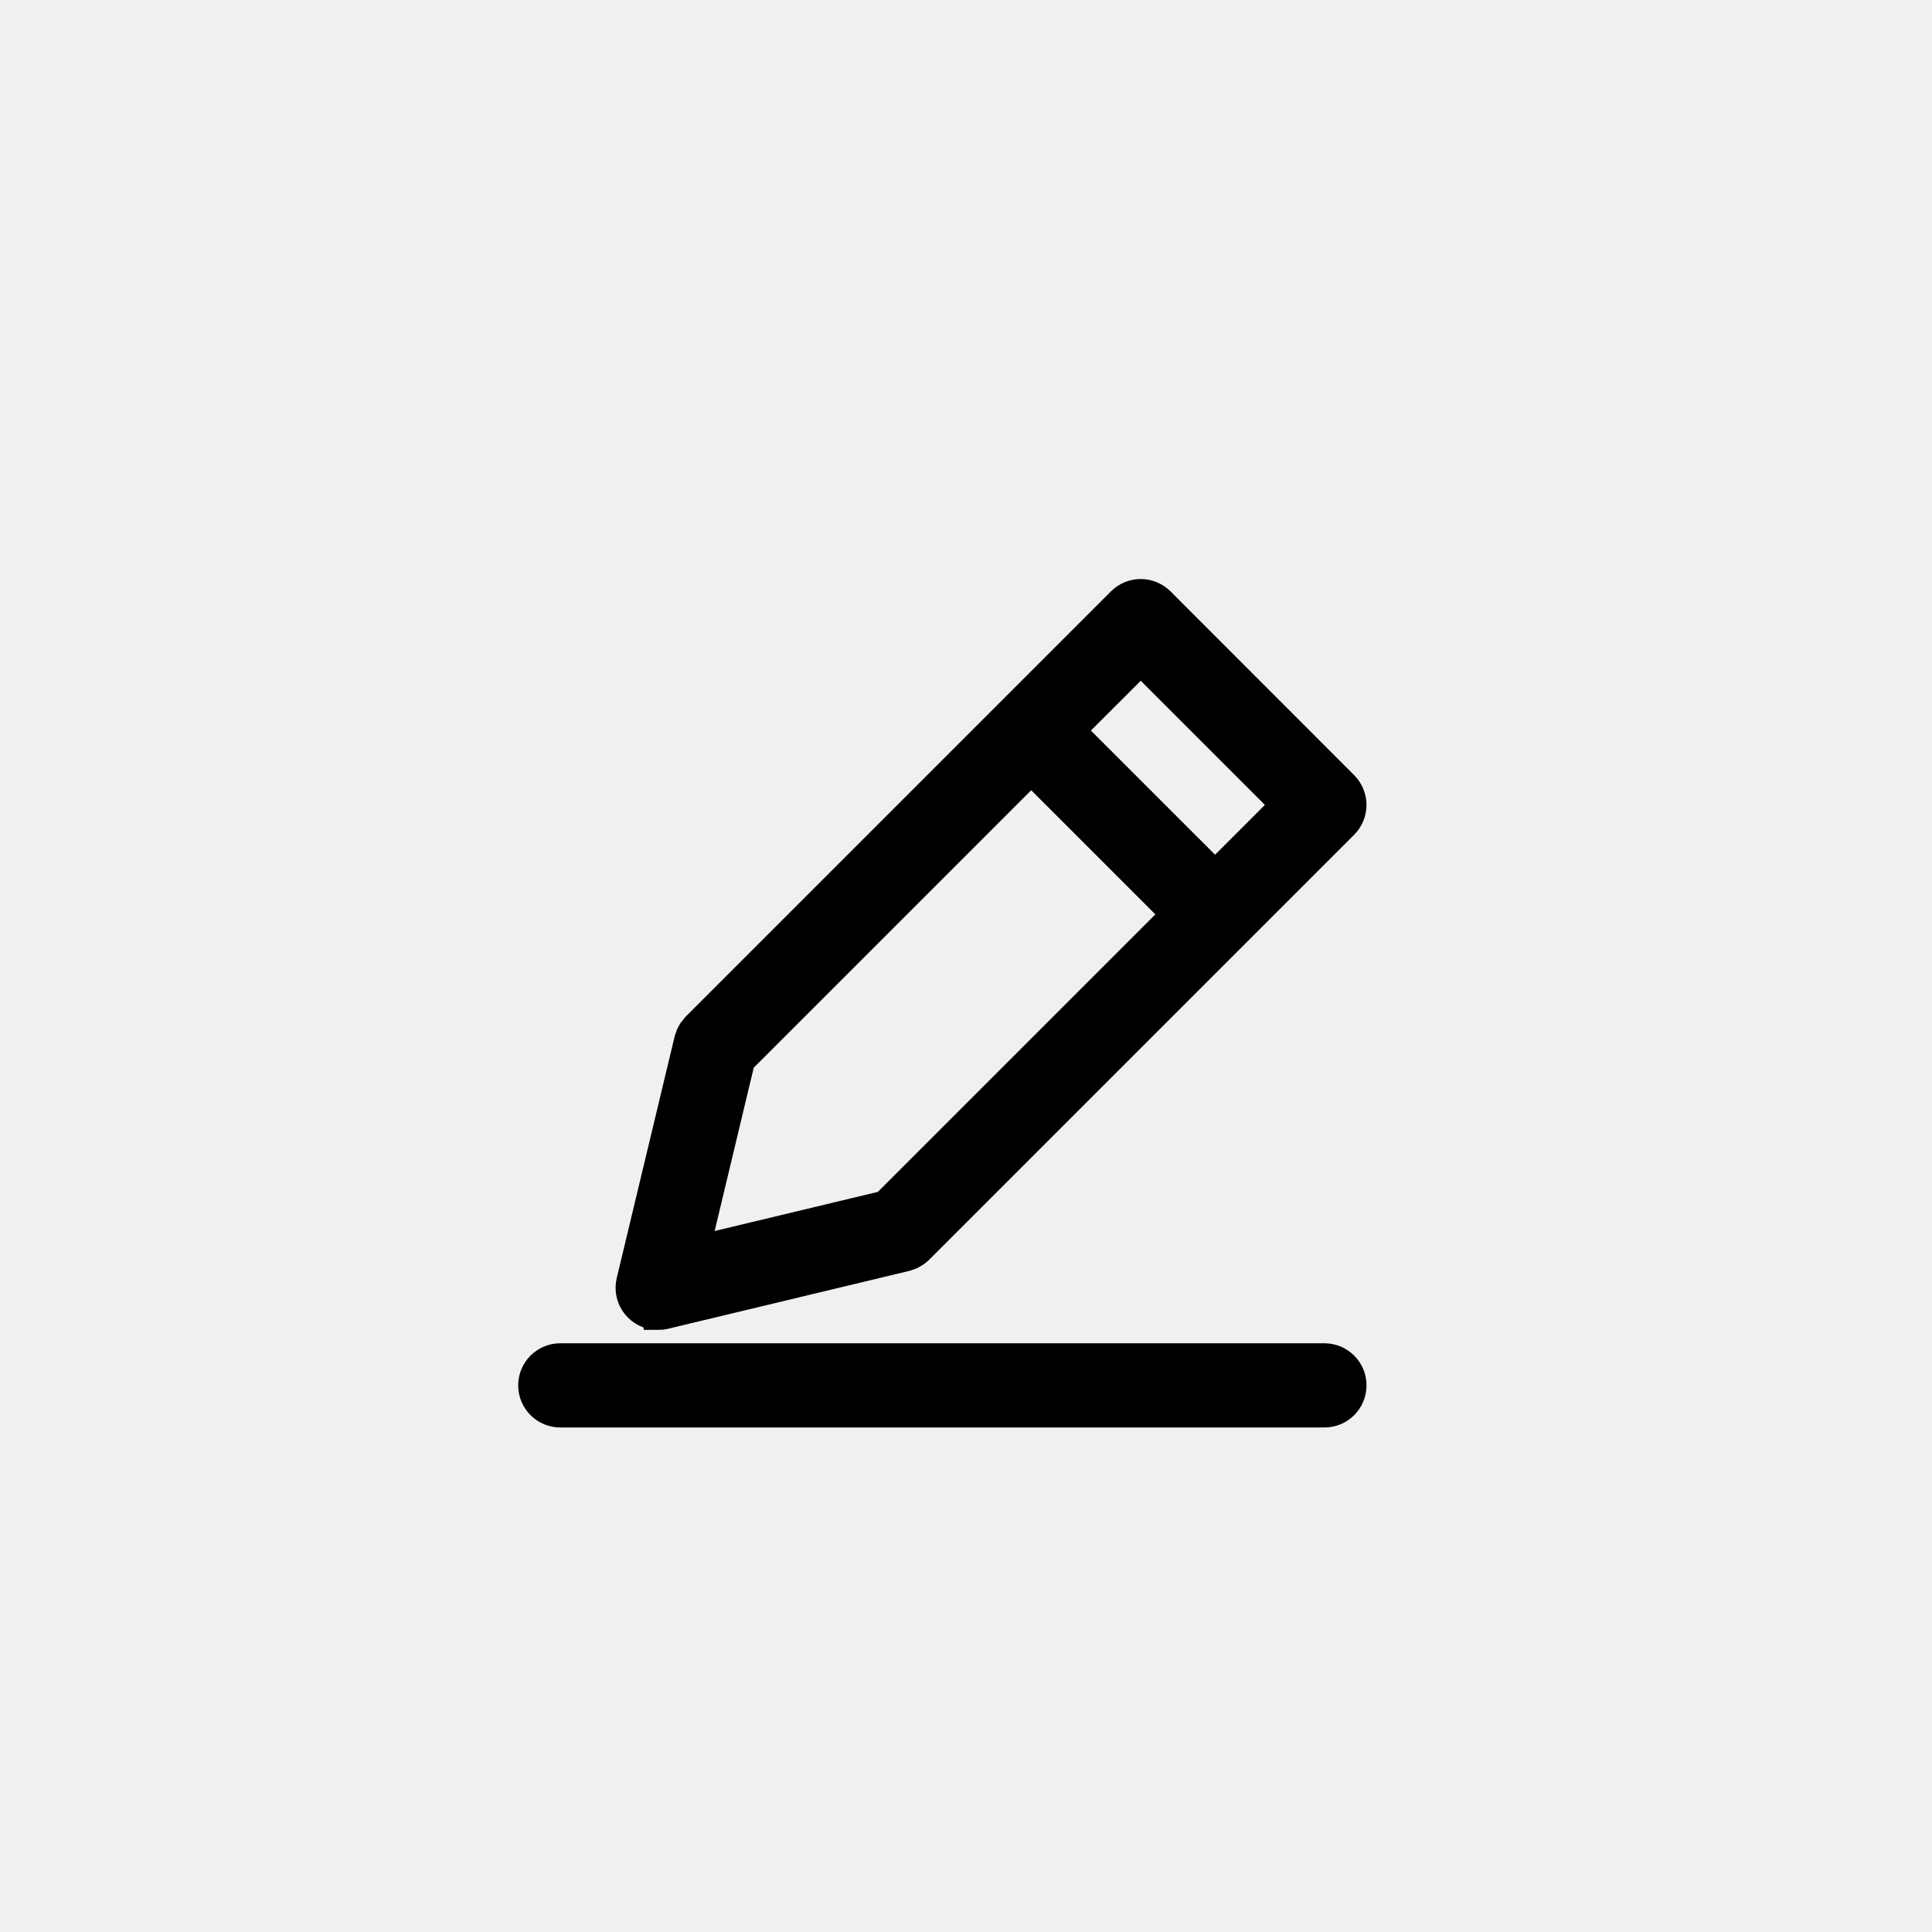
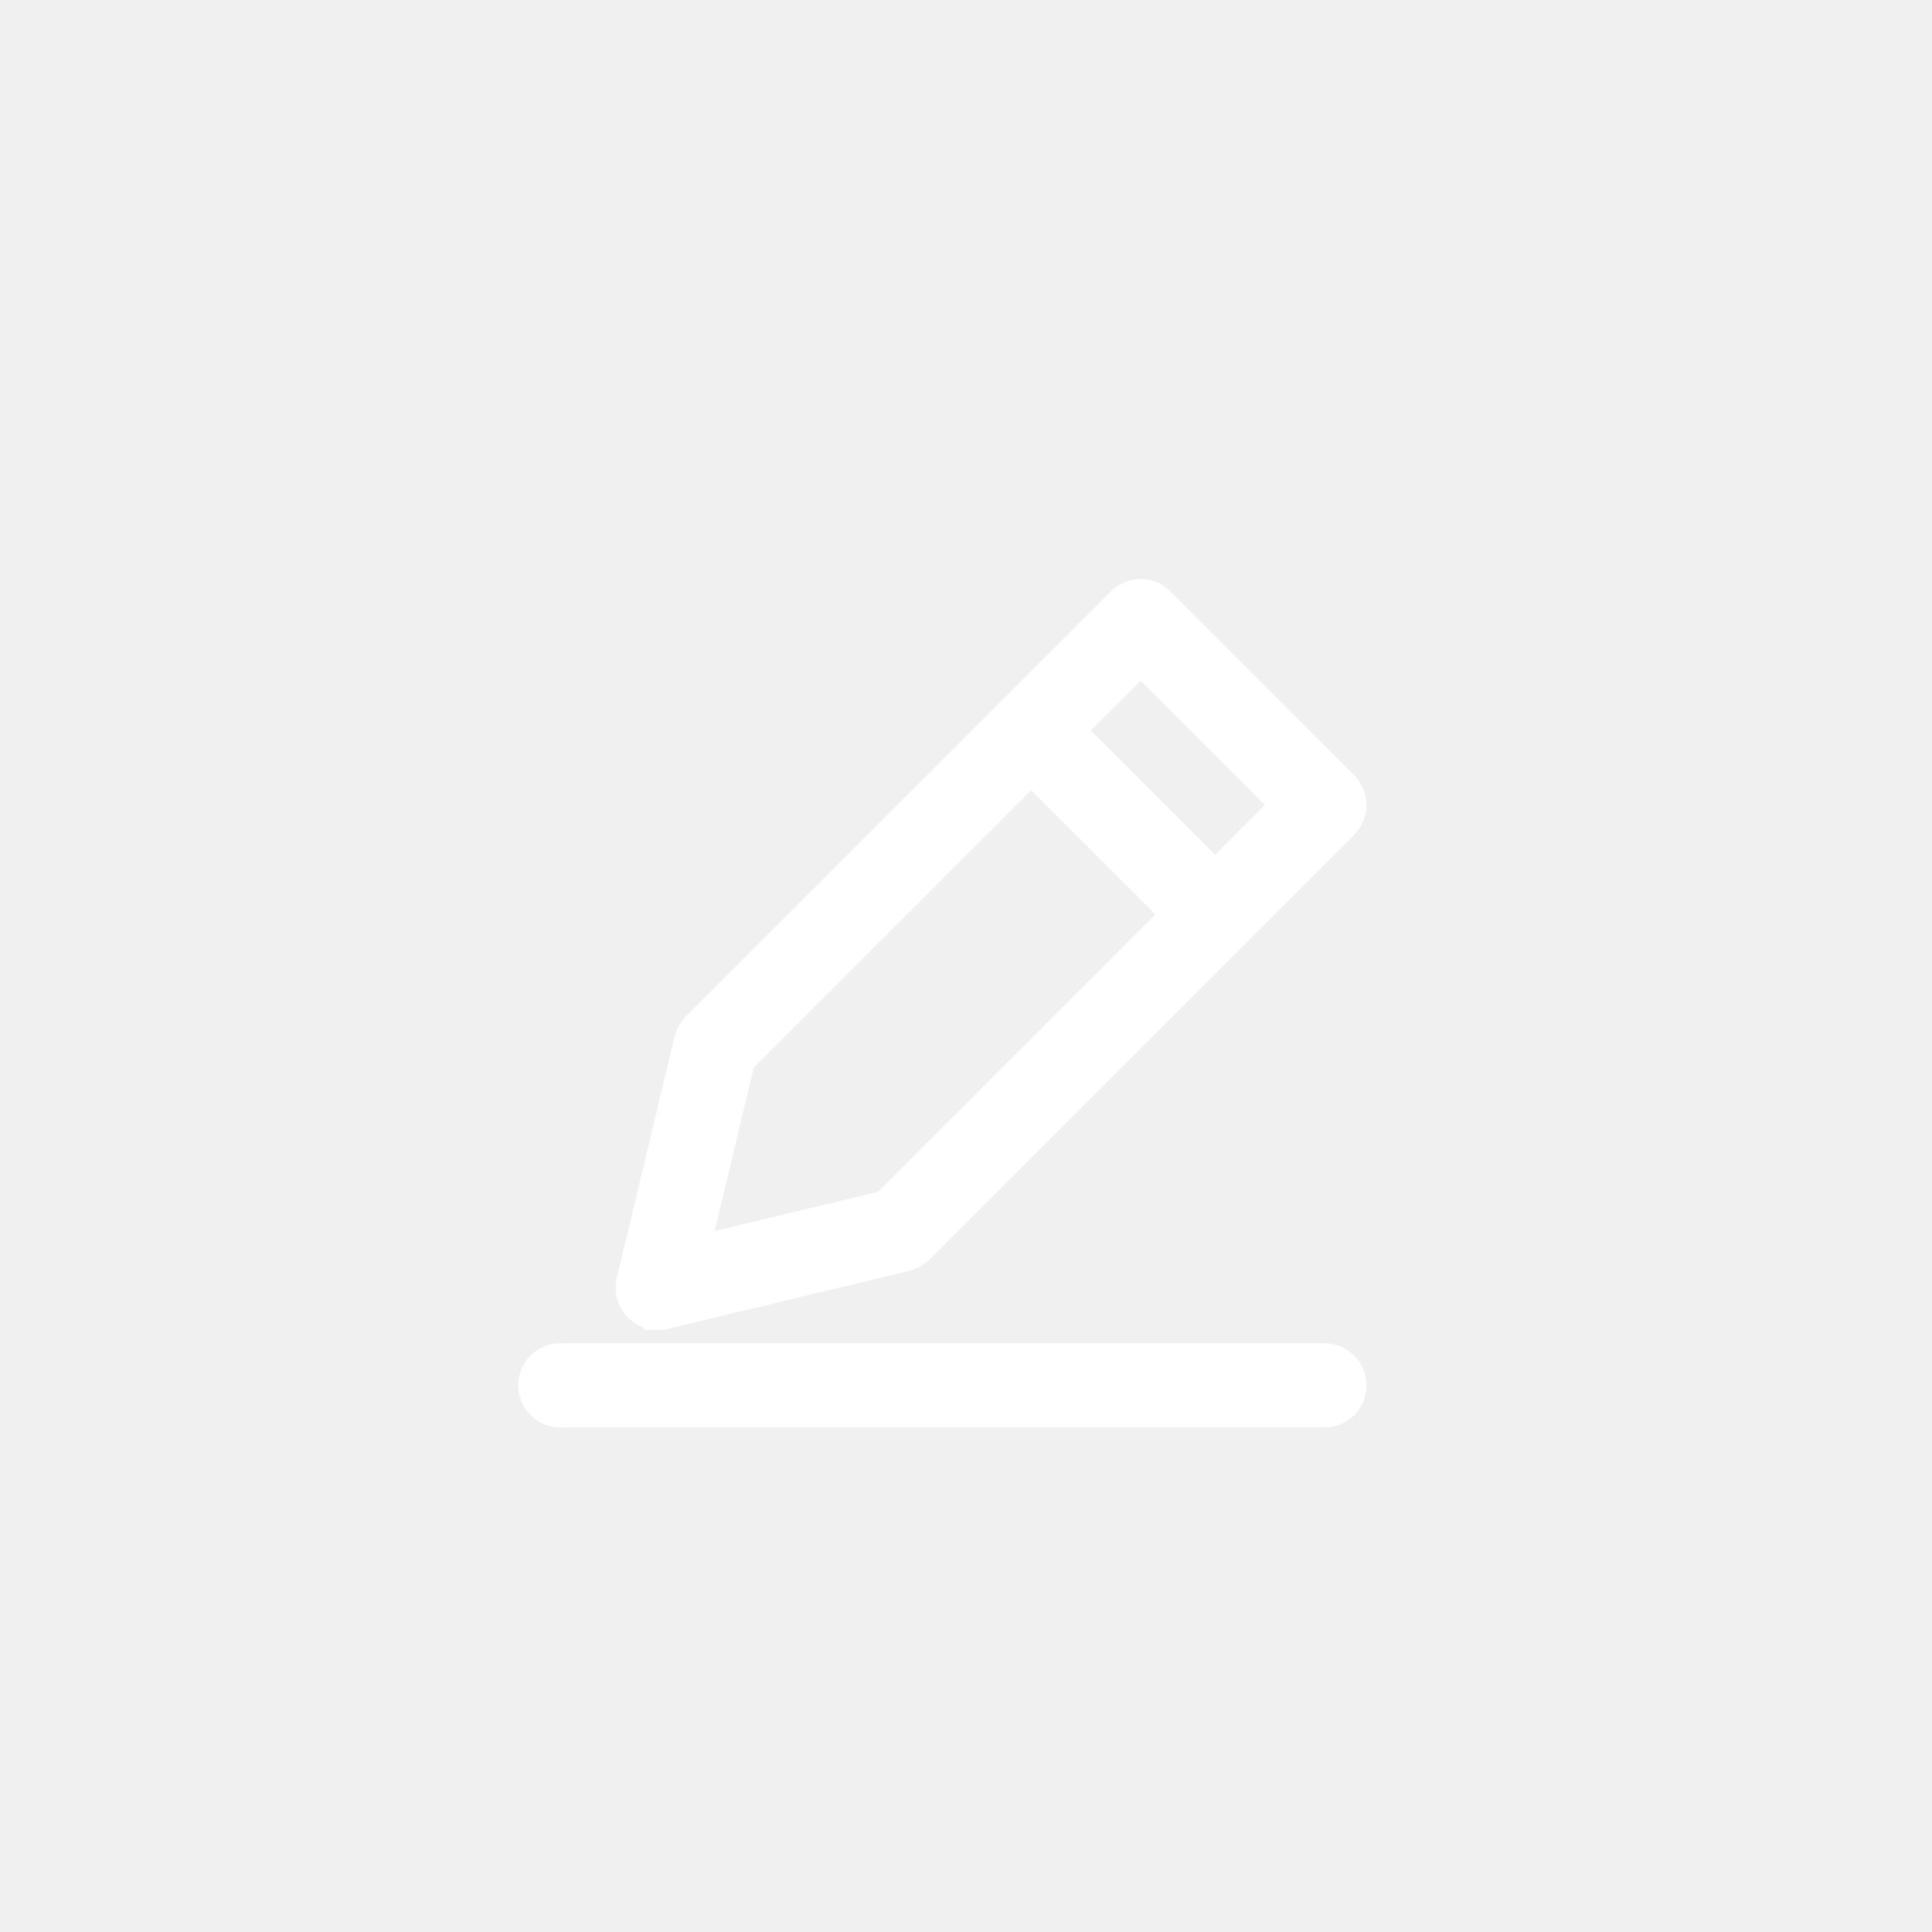
<svg xmlns="http://www.w3.org/2000/svg" width="100" height="100" viewBox="0 0 100 100" fill="none">
-   <path d="M68.552 70.39H29a1.317 1.317 0 1 0 0 2.634h39.552a1.317 1.317 0 0 0 0 -2.634Z" fill="#000000" stroke="#000000" stroke-width="1.724" />
-   <path d="M34.045 67.979a1.31 1.31 0 0 0 0.307 -0.034l12.503 -3c0.028 -0.003 0.052 -0.017 0.083 -0.024a1.269 1.269 0 0 0 0.138 -0.052c0.041 -0.017 0.076 -0.034 0.114 -0.059 0.034 -0.021 0.072 -0.038 0.11 -0.066l0.114 -0.09 0.066 -0.055 22 -22a1.321 1.321 0 0 0 0 -1.869l-9.503 -9.51a1.317 1.317 0 0 0 -1.866 0l-22 22 -0.059 0.069a1.162 1.162 0 0 0 -0.093 0.114l-0.066 0.11c-0.021 0.038 -0.041 0.072 -0.059 0.114a0.972 0.972 0 0 0 -0.048 0.141l-0.028 0.079 -2.997 12.503a1.317 1.317 0 0 0 1.283 1.624Zm25 -33.962 7.645 7.645 -3.797 3.797 -7.648 -7.645 3.797 -3.793ZM38.231 54.828l15.145 -15.145 7.645 7.645 -15.145 15.145 -10.052 2.41 2.407 -10.055Z" fill="#000000" stroke="#000000" stroke-width="1.724" />
+   <path d="M68.552 70.39H29a1.317 1.317 0 1 0 0 2.634h39.552a1.317 1.317 0 0 0 0 -2.634Z" fill="#FFFFFF" stroke="#FFFFFF" stroke-width="1.724" />
+   <path d="M34.045 67.979a1.31 1.31 0 0 0 0.307 -0.034l12.503 -3c0.028 -0.003 0.052 -0.017 0.083 -0.024a1.269 1.269 0 0 0 0.138 -0.052c0.041 -0.017 0.076 -0.034 0.114 -0.059 0.034 -0.021 0.072 -0.038 0.11 -0.066l0.114 -0.09 0.066 -0.055 22 -22a1.321 1.321 0 0 0 0 -1.869l-9.503 -9.51a1.317 1.317 0 0 0 -1.866 0l-22 22 -0.059 0.069a1.162 1.162 0 0 0 -0.093 0.114l-0.066 0.11c-0.021 0.038 -0.041 0.072 -0.059 0.114a0.972 0.972 0 0 0 -0.048 0.141l-0.028 0.079 -2.997 12.503a1.317 1.317 0 0 0 1.283 1.624Zm25 -33.962 7.645 7.645 -3.797 3.797 -7.648 -7.645 3.797 -3.793ZM38.231 54.828l15.145 -15.145 7.645 7.645 -15.145 15.145 -10.052 2.41 2.407 -10.055Z" fill="#FFFFFF" stroke="#FFFFFF" stroke-width="1.724" />
</svg>
